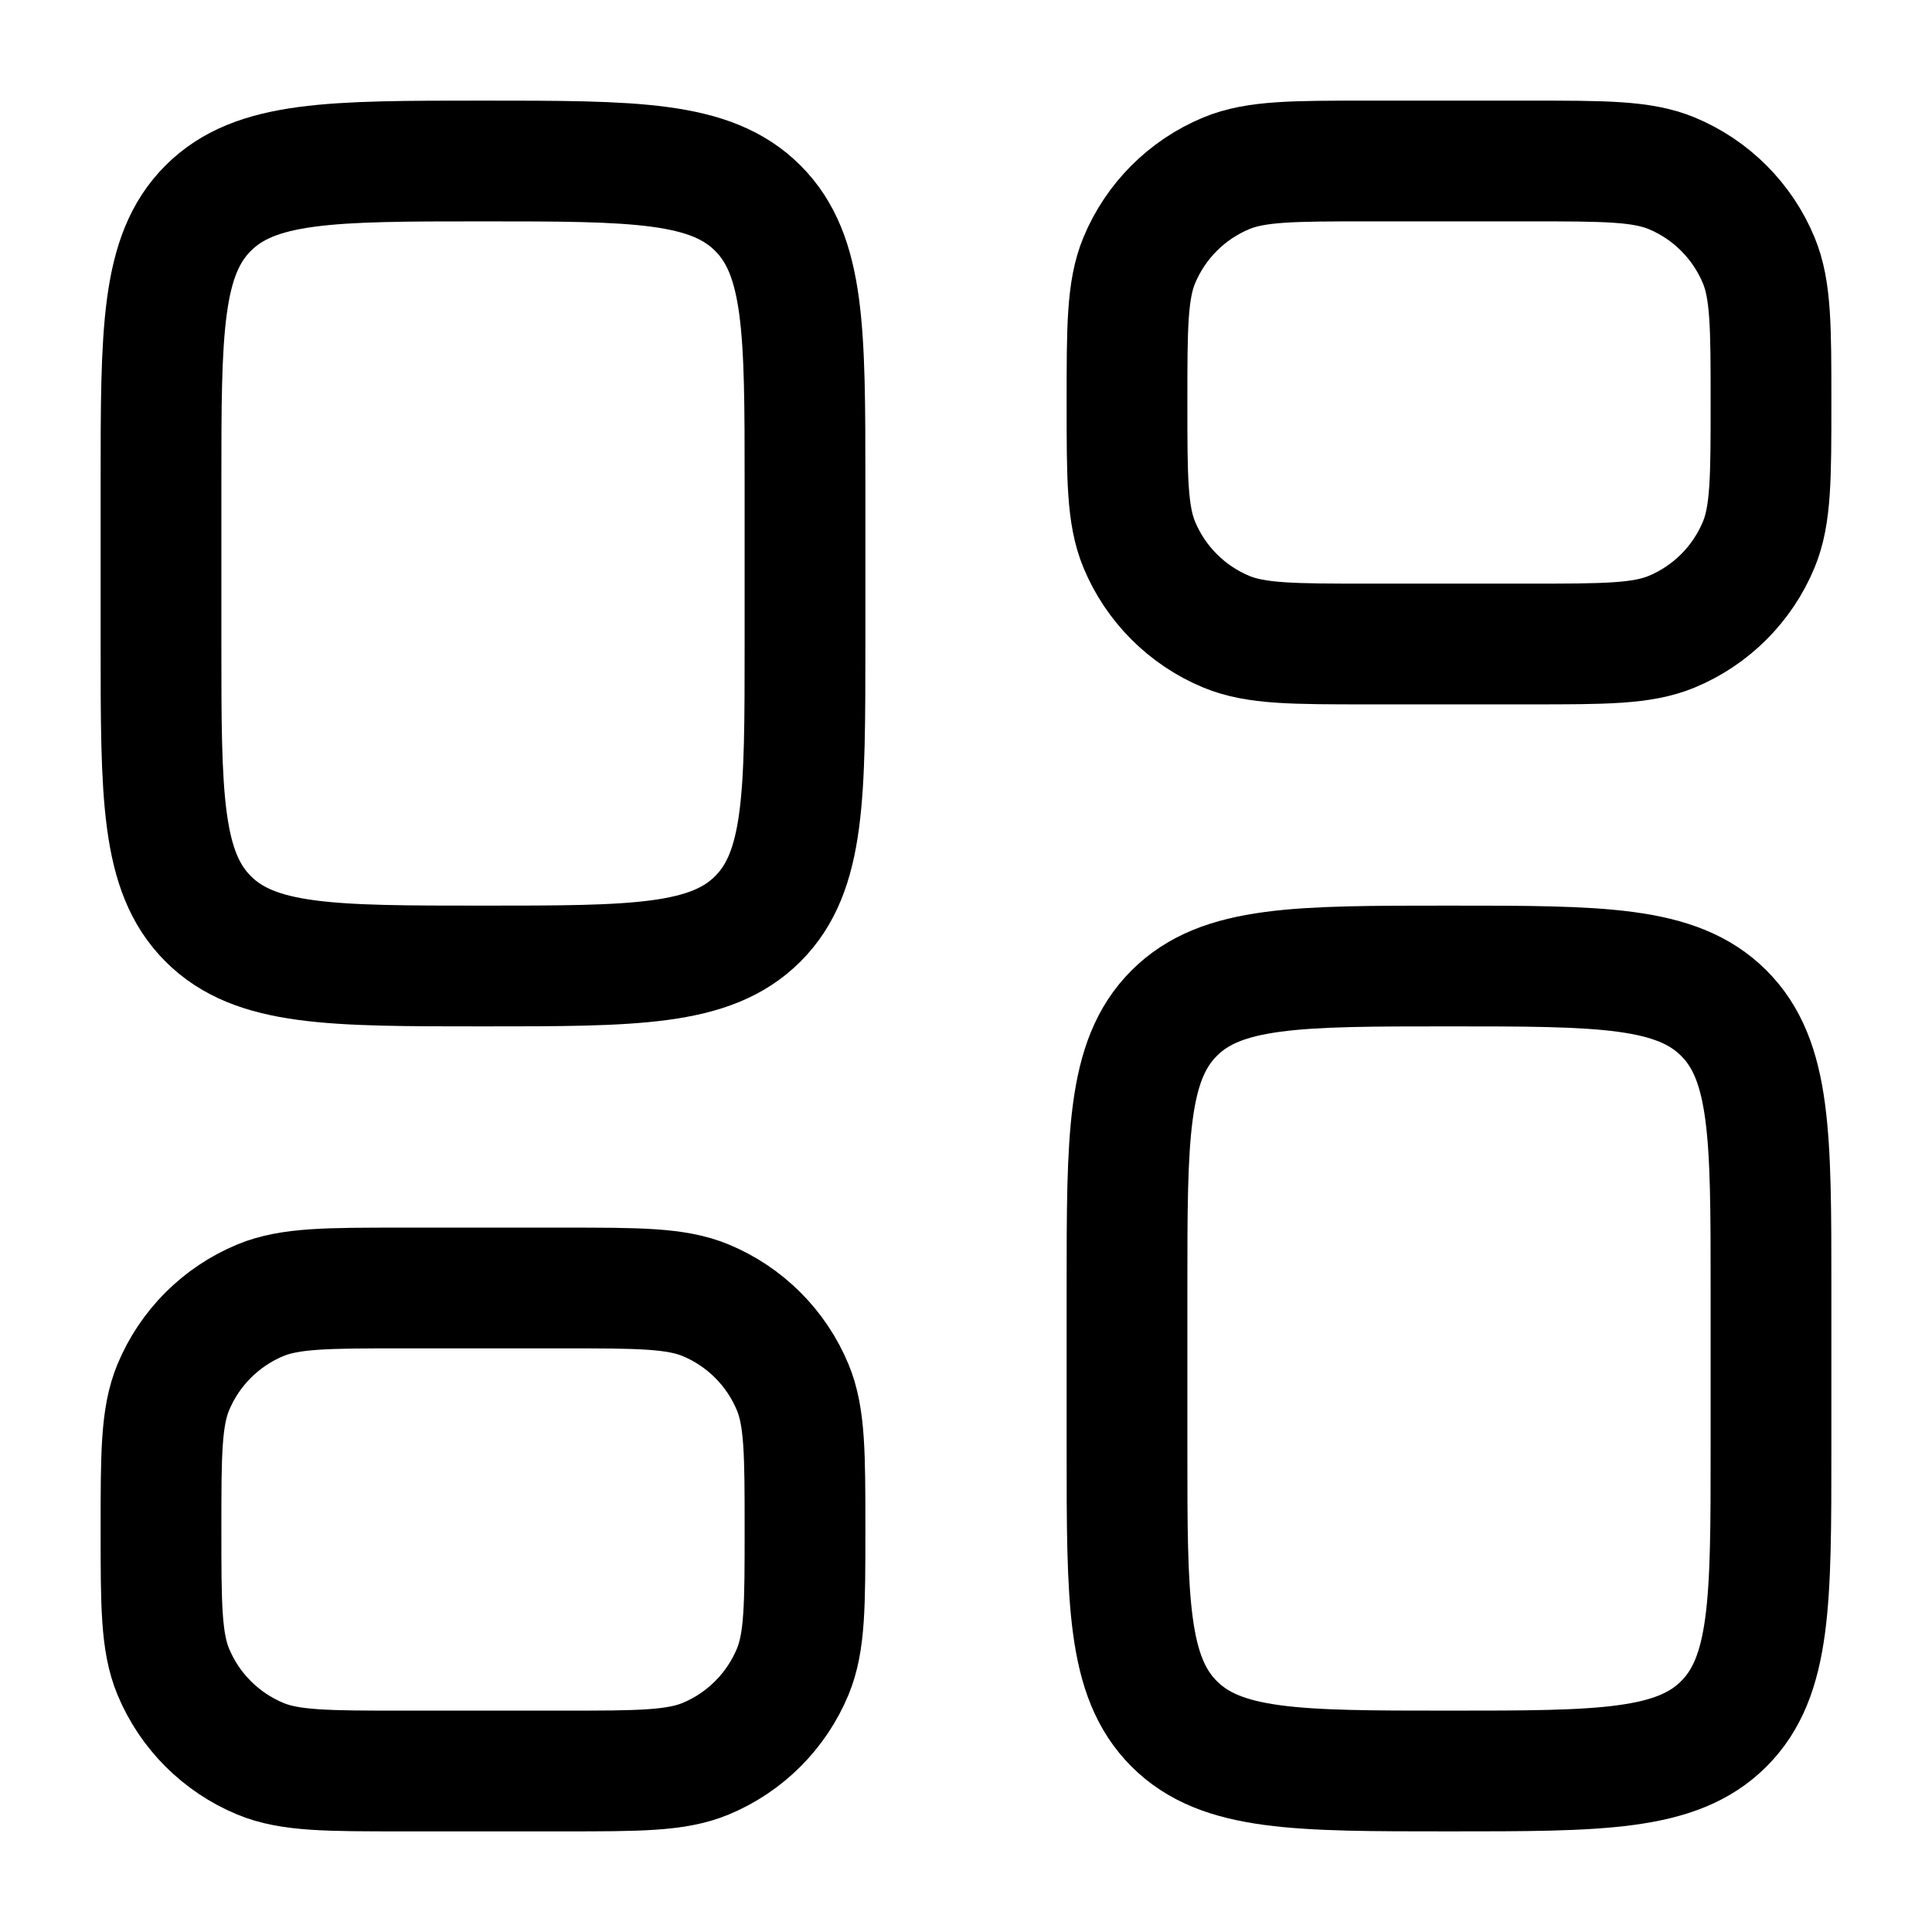
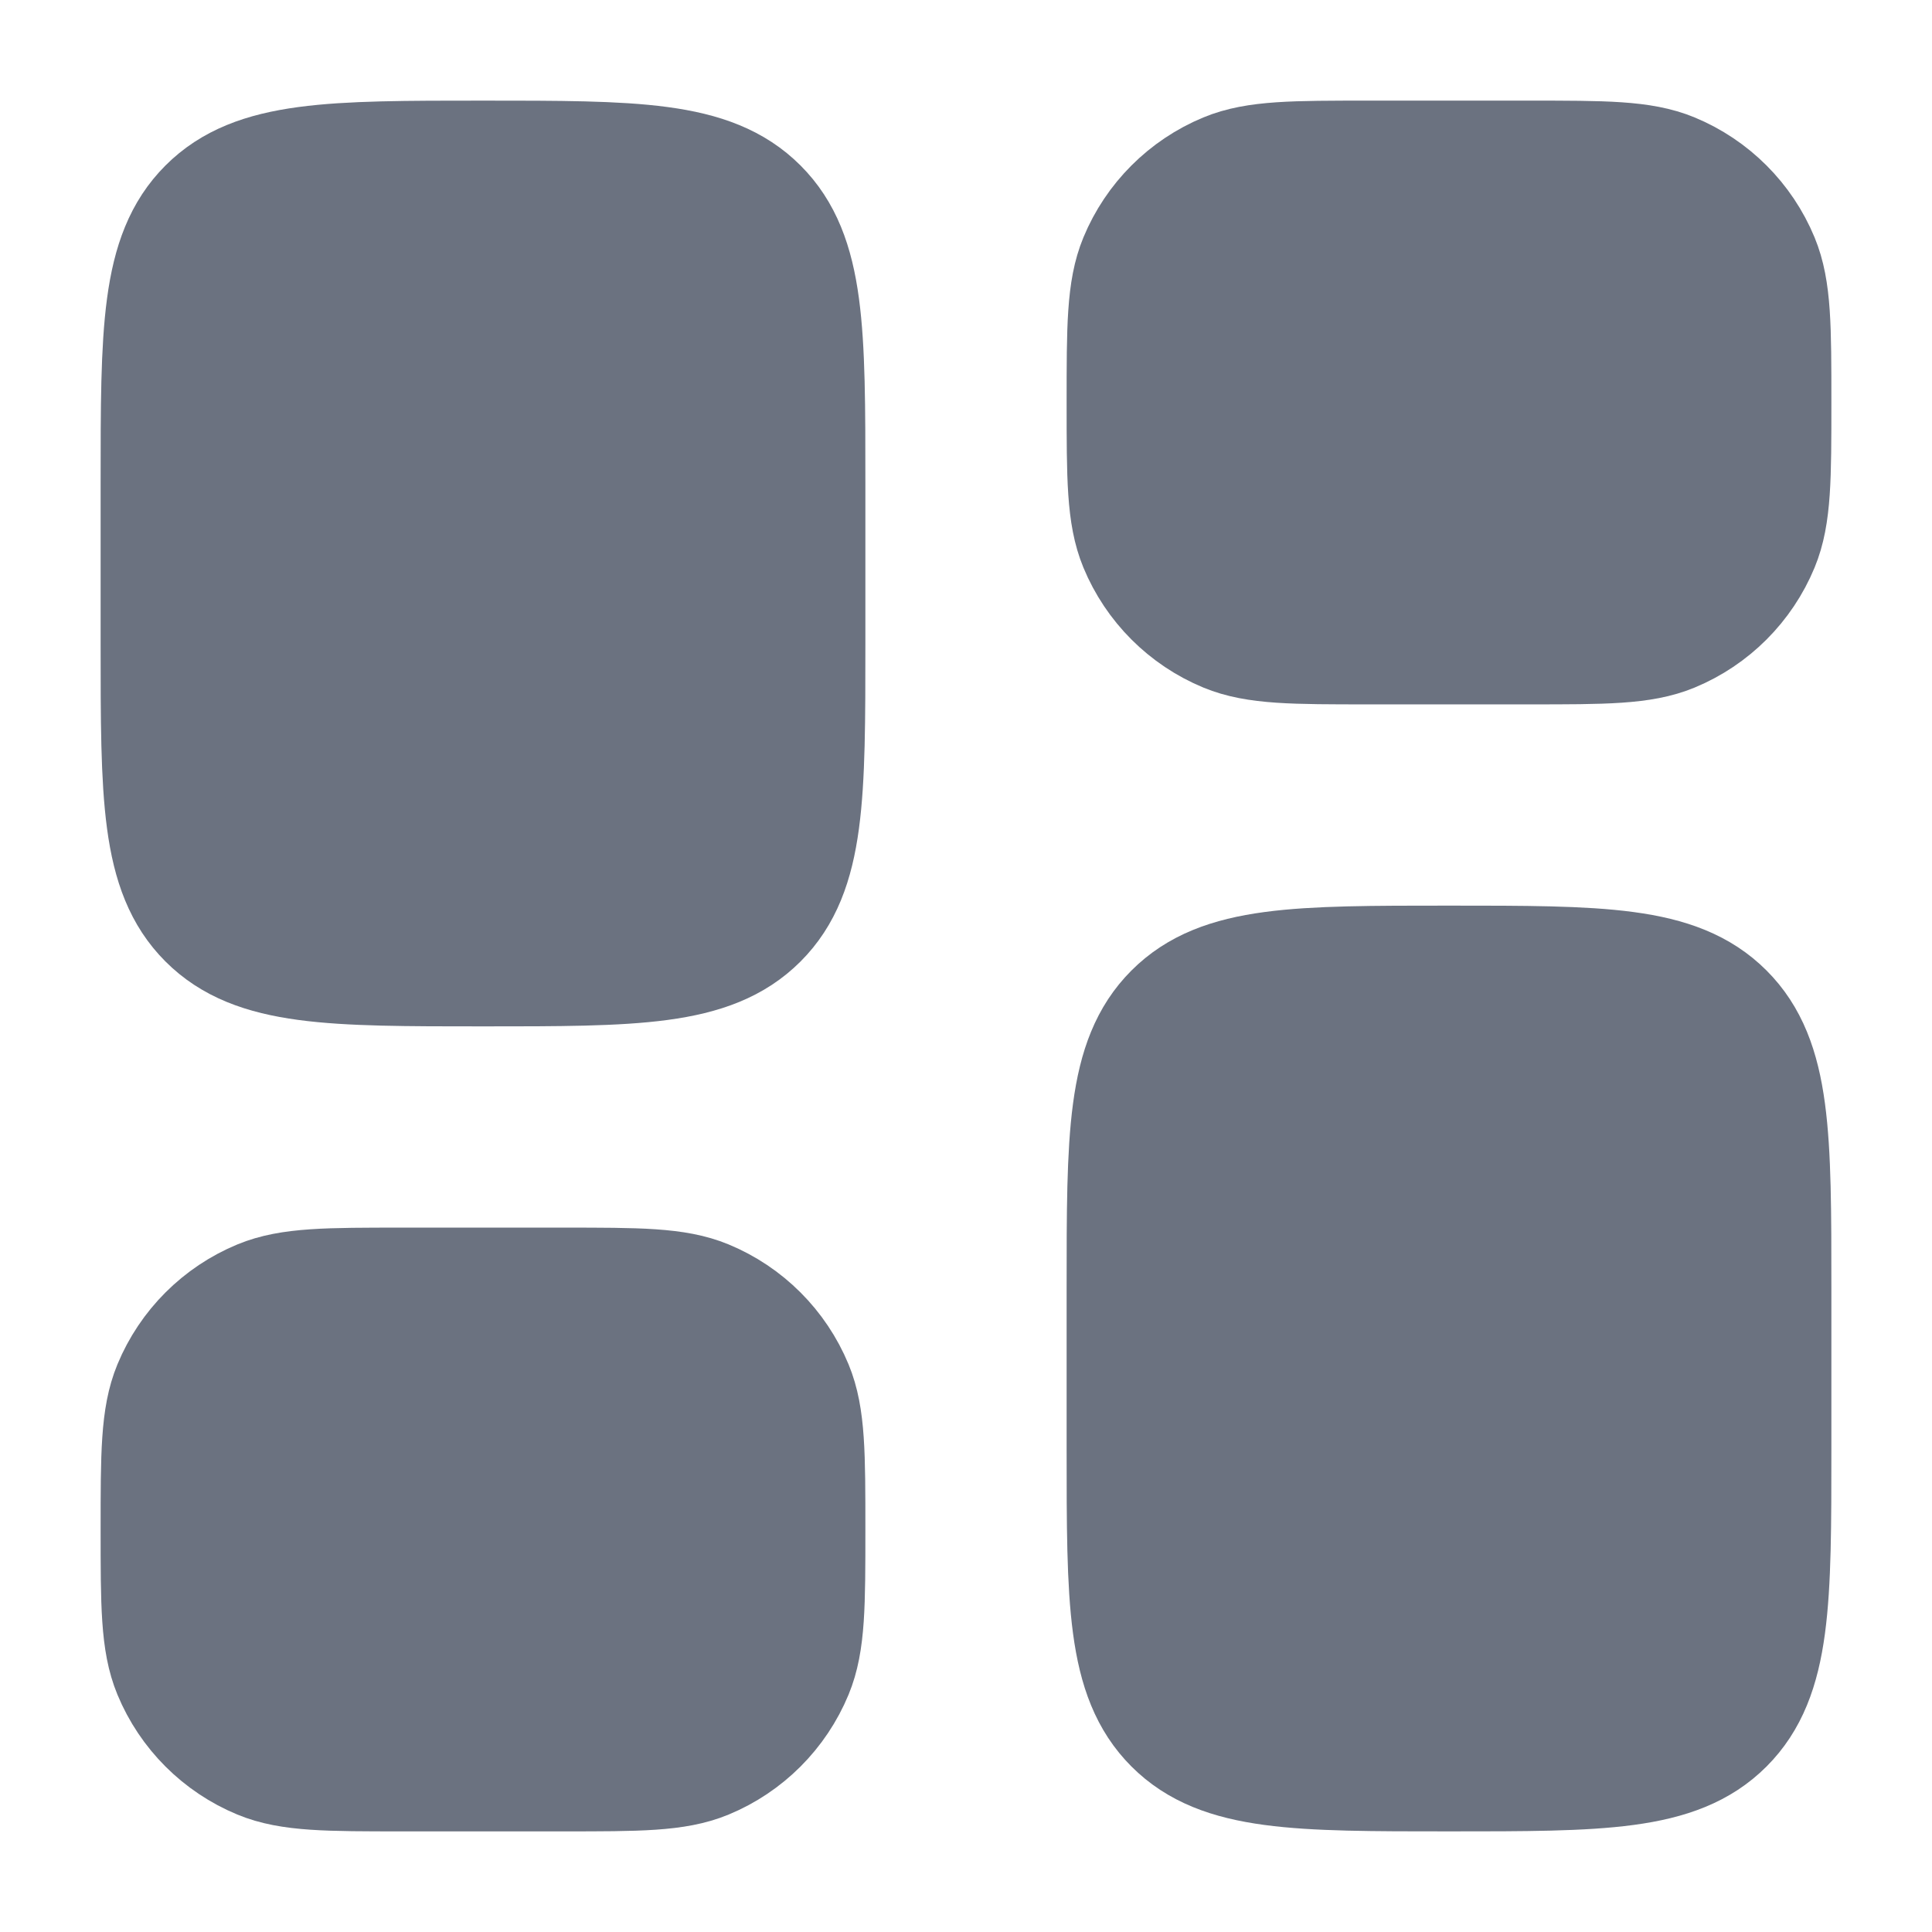
<svg xmlns="http://www.w3.org/2000/svg" width="24" height="24" viewBox="0 0 24 24" fill="none">
-   <path d="M2 6C2 4.114 2 3.172 2.586 2.586C3.172 2 4.114 2 6 2C7.886 2 8.828 2 9.414 2.586C10 3.172 10 4.114 10 6V8C10 9.886 10 10.828 9.414 11.414C8.828 12 7.886 12 6 12C4.114 12 3.172 12 2.586 11.414C2 10.828 2 9.886 2 8V6Z" stroke="black" stroke-width="1.5" />
-   <path d="M2 19C2 18.068 2 17.602 2.152 17.235C2.355 16.745 2.745 16.355 3.235 16.152C3.602 16 4.068 16 5 16H7C7.932 16 8.398 16 8.765 16.152C9.255 16.355 9.645 16.745 9.848 17.235C10 17.602 10 18.068 10 19C10 19.932 10 20.398 9.848 20.765C9.645 21.255 9.255 21.645 8.765 21.848C8.398 22 7.932 22 7 22H5C4.068 22 3.602 22 3.235 21.848C2.745 21.645 2.355 21.255 2.152 20.765C2 20.398 2 19.932 2 19Z" stroke="black" stroke-width="1.5" />
-   <path d="M14 16C14 14.114 14 13.172 14.586 12.586C15.172 12 16.114 12 18 12C19.886 12 20.828 12 21.414 12.586C22 13.172 22 14.114 22 16V18C22 19.886 22 20.828 21.414 21.414C20.828 22 19.886 22 18 22C16.114 22 15.172 22 14.586 21.414C14 20.828 14 19.886 14 18V16Z" stroke="black" stroke-width="1.5" />
-   <path d="M14 5C14 4.068 14 3.602 14.152 3.235C14.355 2.745 14.745 2.355 15.235 2.152C15.602 2 16.068 2 17 2H19C19.932 2 20.398 2 20.765 2.152C21.255 2.355 21.645 2.745 21.848 3.235C22 3.602 22 4.068 22 5C22 5.932 22 6.398 21.848 6.765C21.645 7.255 21.255 7.645 20.765 7.848C20.398 8 19.932 8 19 8H17C16.068 8 15.602 8 15.235 7.848C14.745 7.645 14.355 7.255 14.152 6.765C14 6.398 14 5.932 14 5Z" stroke="black" stroke-width="1.5" />
+   <path d="M2 6C2 4.114 2 3.172 2.586 2.586C3.172 2 4.114 2 6 2C7.886 2 8.828 2 9.414 2.586C10 3.172 10 4.114 10 6V8C10 9.886 10 10.828 9.414 11.414C8.828 12 7.886 12 6 12C4.114 12 3.172 12 2.586 11.414C2 10.828 2 9.886 2 8V6Z" fill="#6B7280" stroke="#6B7280" stroke-width="1.5" />
+   <path d="M2 19C2 18.068 2 17.602 2.152 17.235C2.355 16.745 2.745 16.355 3.235 16.152C3.602 16 4.068 16 5 16H7C7.932 16 8.398 16 8.765 16.152C9.255 16.355 9.645 16.745 9.848 17.235C10 17.602 10 18.068 10 19C10 19.932 10 20.398 9.848 20.765C9.645 21.255 9.255 21.645 8.765 21.848C8.398 22 7.932 22 7 22H5C4.068 22 3.602 22 3.235 21.848C2.745 21.645 2.355 21.255 2.152 20.765C2 20.398 2 19.932 2 19Z" fill="#6B7280" stroke="#6B7280" stroke-width="1.5" />
+   <path d="M14 16C14 14.114 14 13.172 14.586 12.586C15.172 12 16.114 12 18 12C19.886 12 20.828 12 21.414 12.586C22 13.172 22 14.114 22 16V18C22 19.886 22 20.828 21.414 21.414C20.828 22 19.886 22 18 22C16.114 22 15.172 22 14.586 21.414C14 20.828 14 19.886 14 18V16Z" fill="#6B7280" stroke="#6B7280" stroke-width="1.5" />
+   <path d="M14 5C14 4.068 14 3.602 14.152 3.235C14.355 2.745 14.745 2.355 15.235 2.152C15.602 2 16.068 2 17 2H19C19.932 2 20.398 2 20.765 2.152C21.255 2.355 21.645 2.745 21.848 3.235C22 3.602 22 4.068 22 5C22 5.932 22 6.398 21.848 6.765C21.645 7.255 21.255 7.645 20.765 7.848C20.398 8 19.932 8 19 8H17C16.068 8 15.602 8 15.235 7.848C14.745 7.645 14.355 7.255 14.152 6.765C14 6.398 14 5.932 14 5Z" fill="#6B7280" stroke="#6B7280" stroke-width="1.5" />
</svg>
